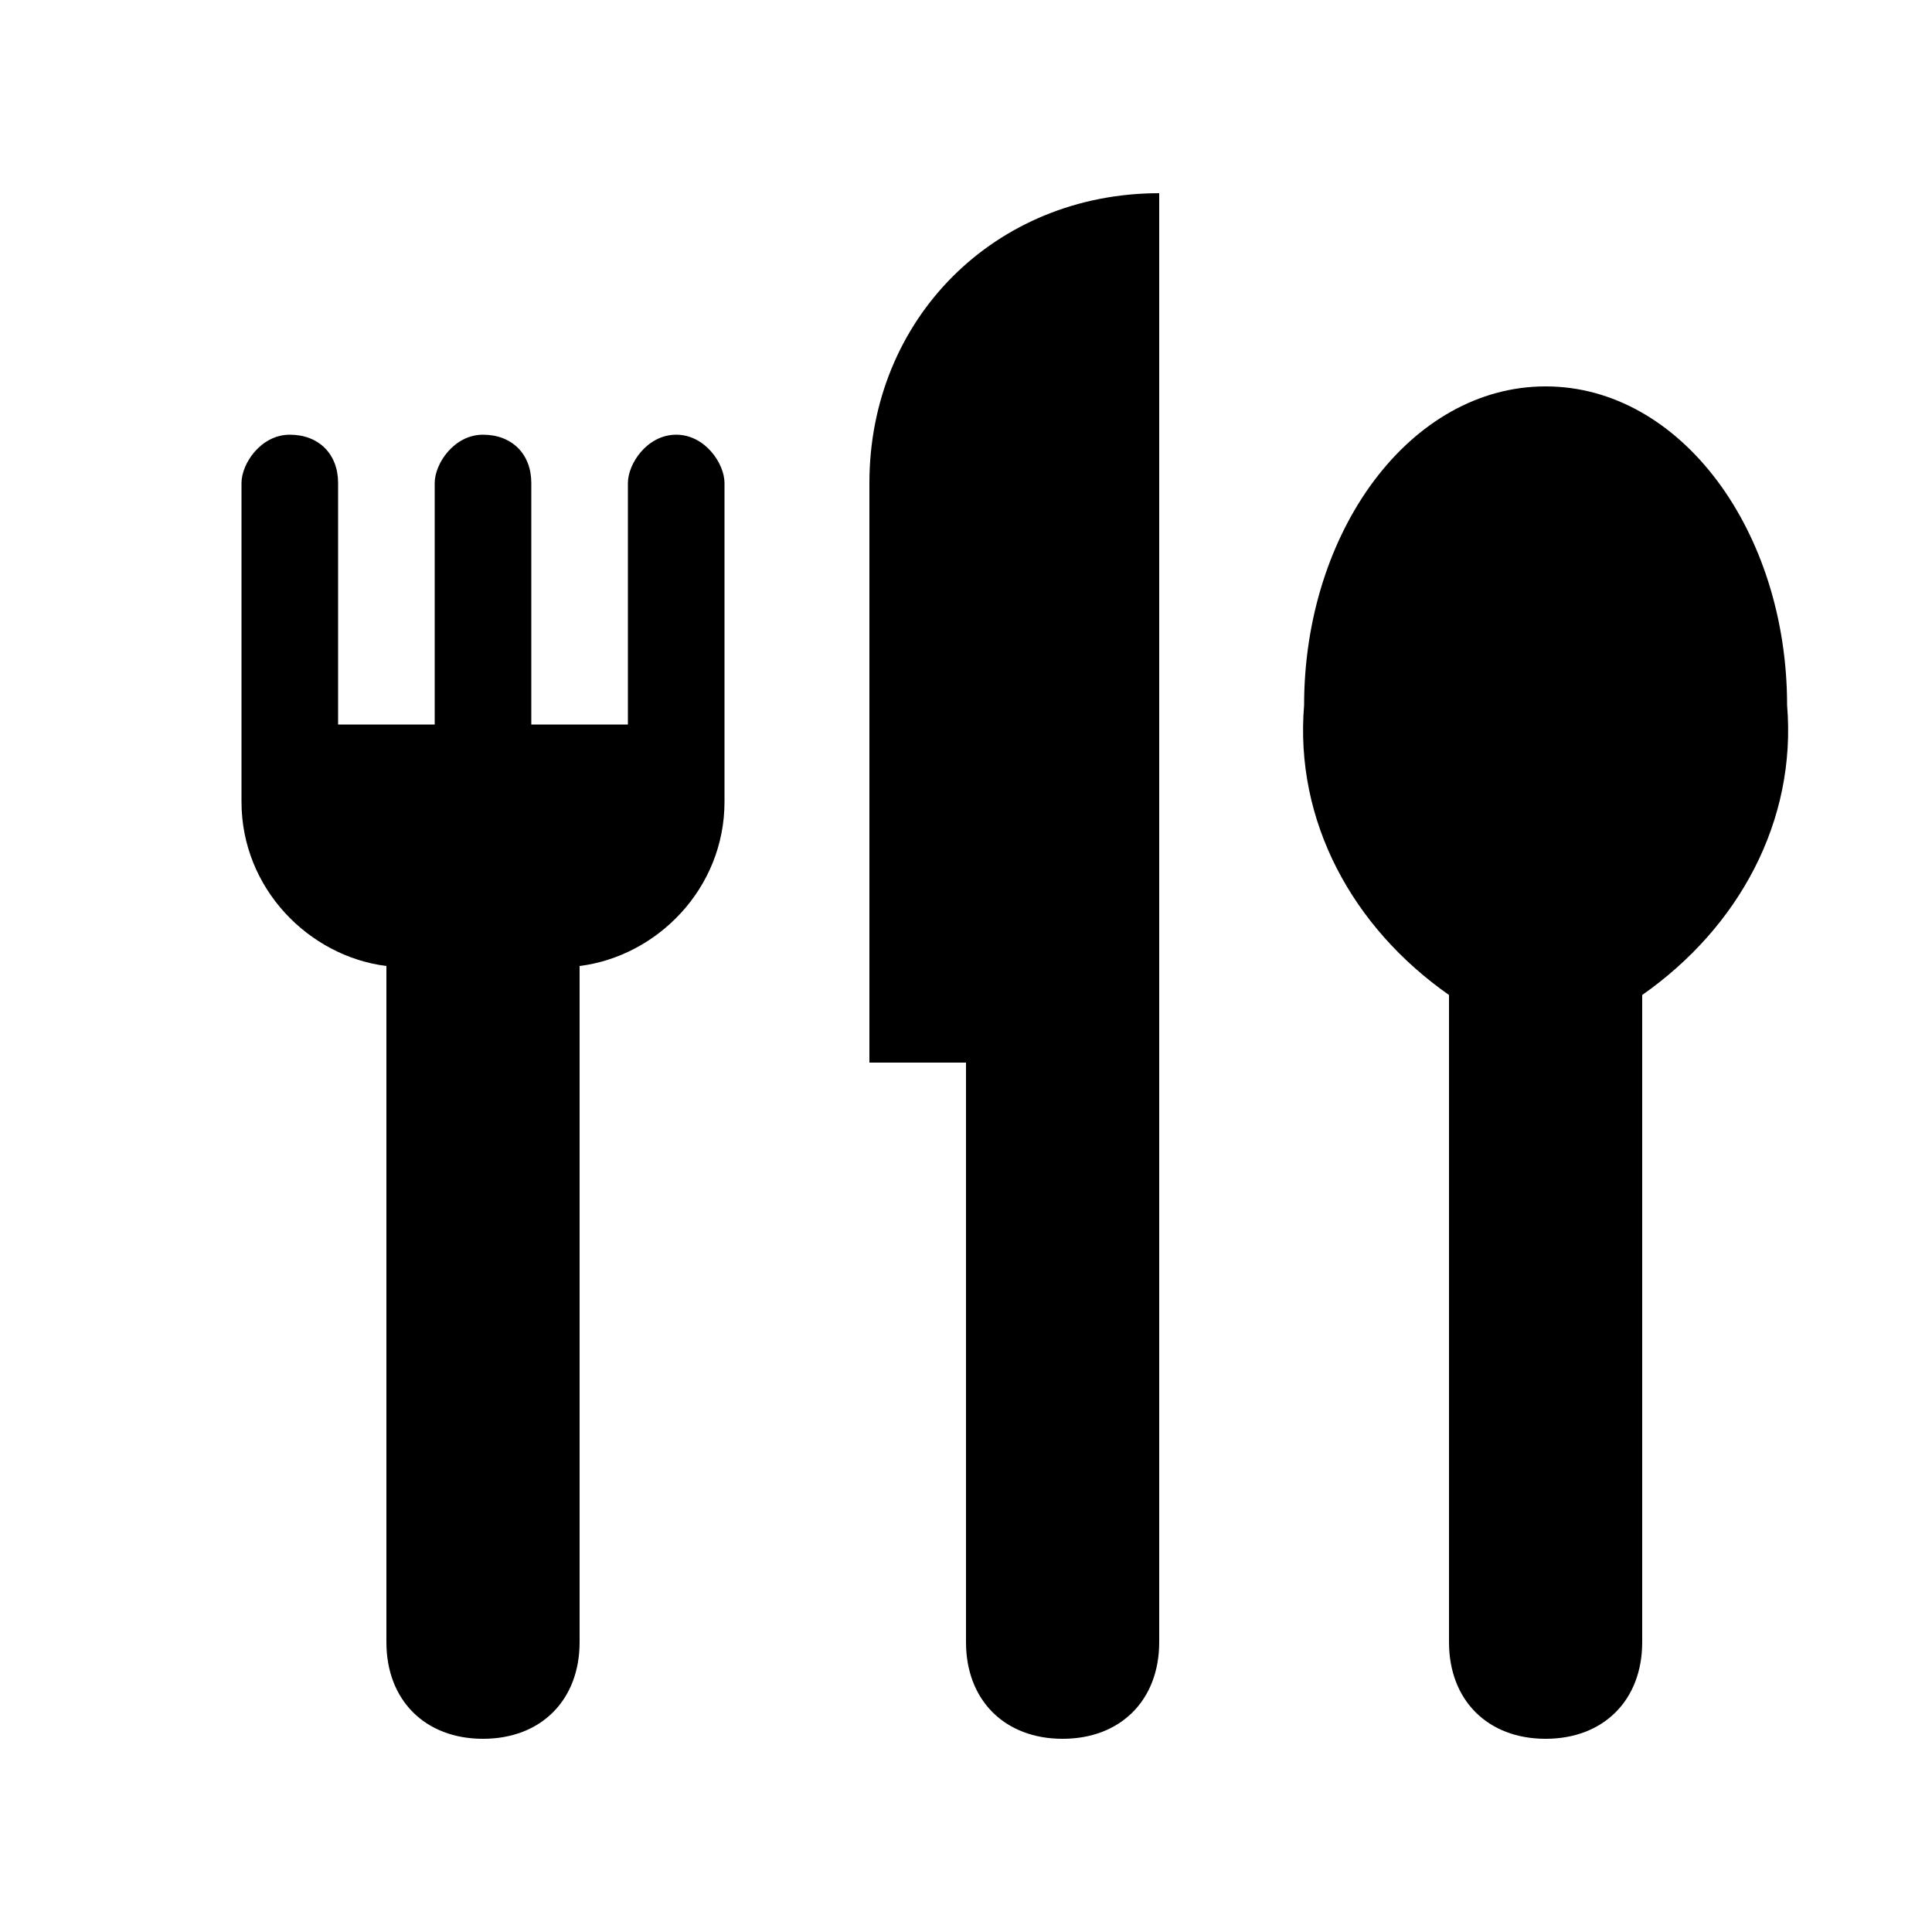
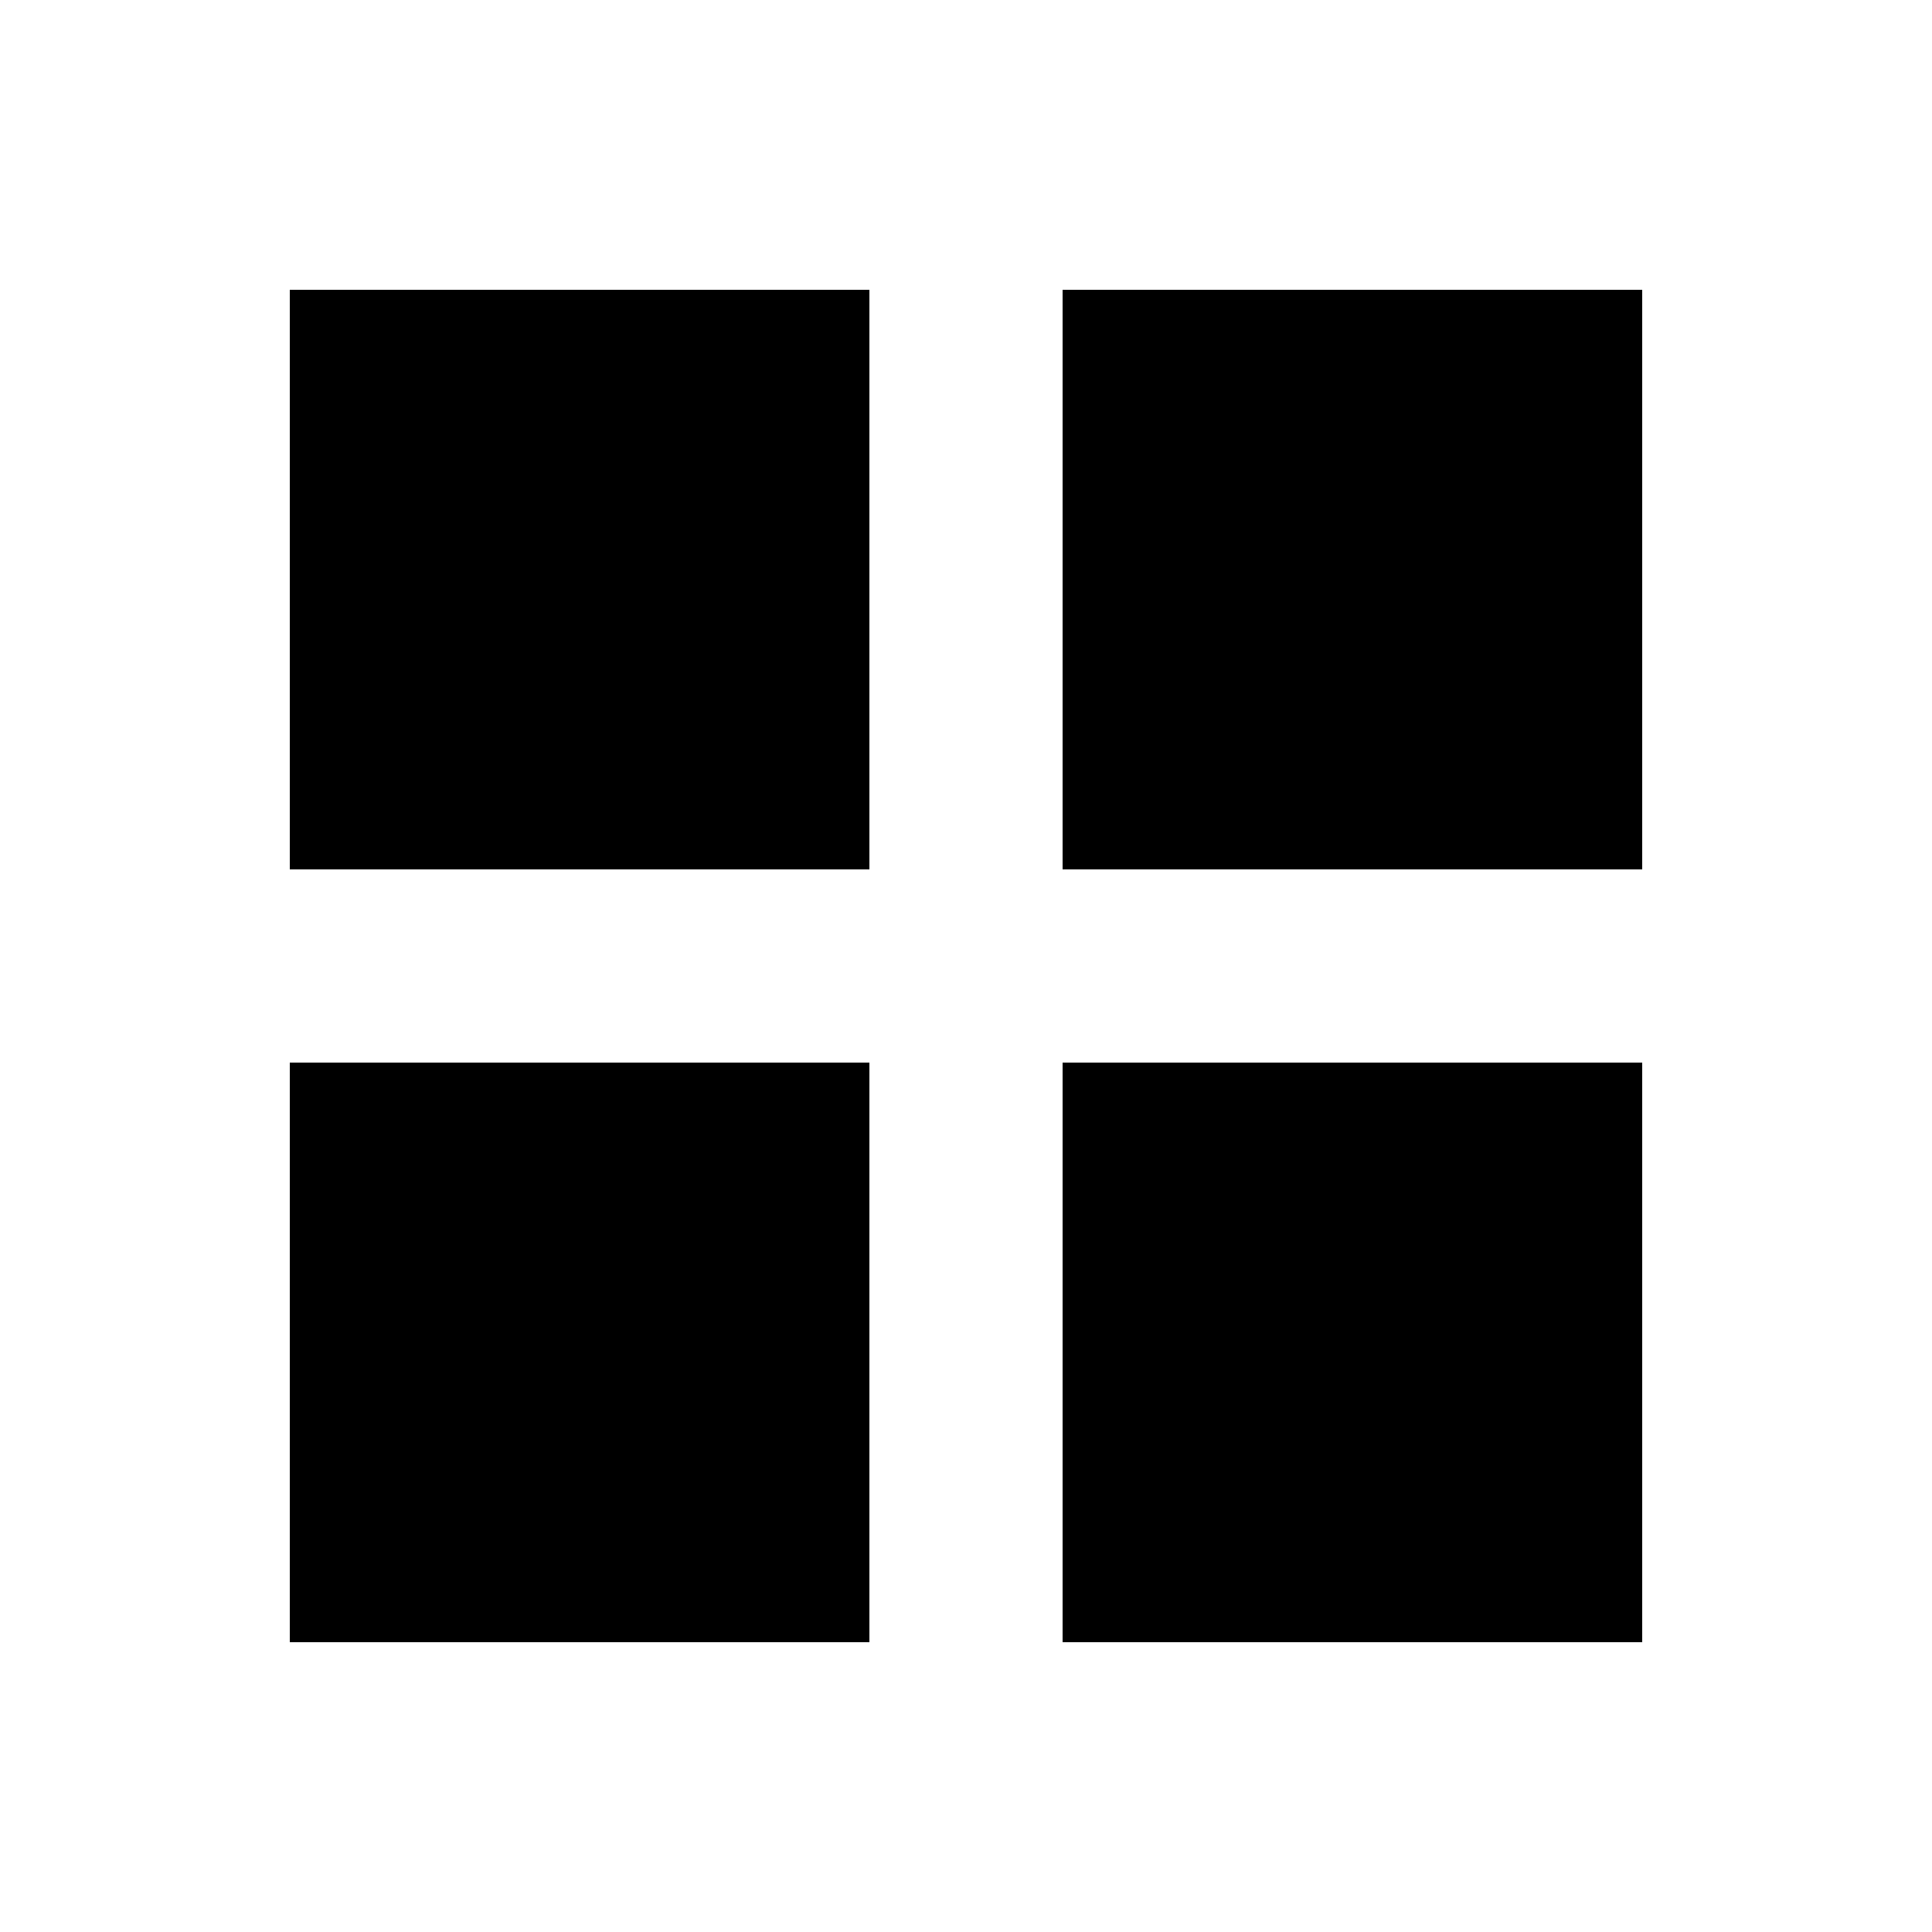
<svg xmlns="http://www.w3.org/2000/svg" width="1em" height="1em" preserveAspectRatio="xMidYMid meet" viewBox="0 0 20 20">
-   <path fill="currentColor" d="M7 4.5c-.3 0-.5.3-.5.5v2.5h-1V5c0-.3-.2-.5-.5-.5s-.5.3-.5.5v2.5h-1V5c0-.3-.2-.5-.5-.5s-.5.3-.5.5v3.3c0 .9.7 1.6 1.5 1.7v7c0 .6.4 1 1 1s1-.4 1-1v-7c.8-.1 1.5-.8 1.5-1.7V5c0-.2-.2-.5-.5-.5zM9 5v6h1v6c0 .6.4 1 1 1s1-.4 1-1V2c-1.7 0-3 1.3-3 3zm7-1c-1.4 0-2.5 1.5-2.5 3.3c-.1 1.2.5 2.3 1.5 3V17c0 .6.4 1 1 1s1-.4 1-1v-6.7c1-.7 1.6-1.8 1.5-3C18.5 5.5 17.4 4 16 4z" />
+   <path fill="currentColor" d="M9 9V3H3v6h6zm8 0V3h-6v6h6zm-8 8v-6H3v6h6zm8 0v-6h-6v6h6z" />
</svg>
